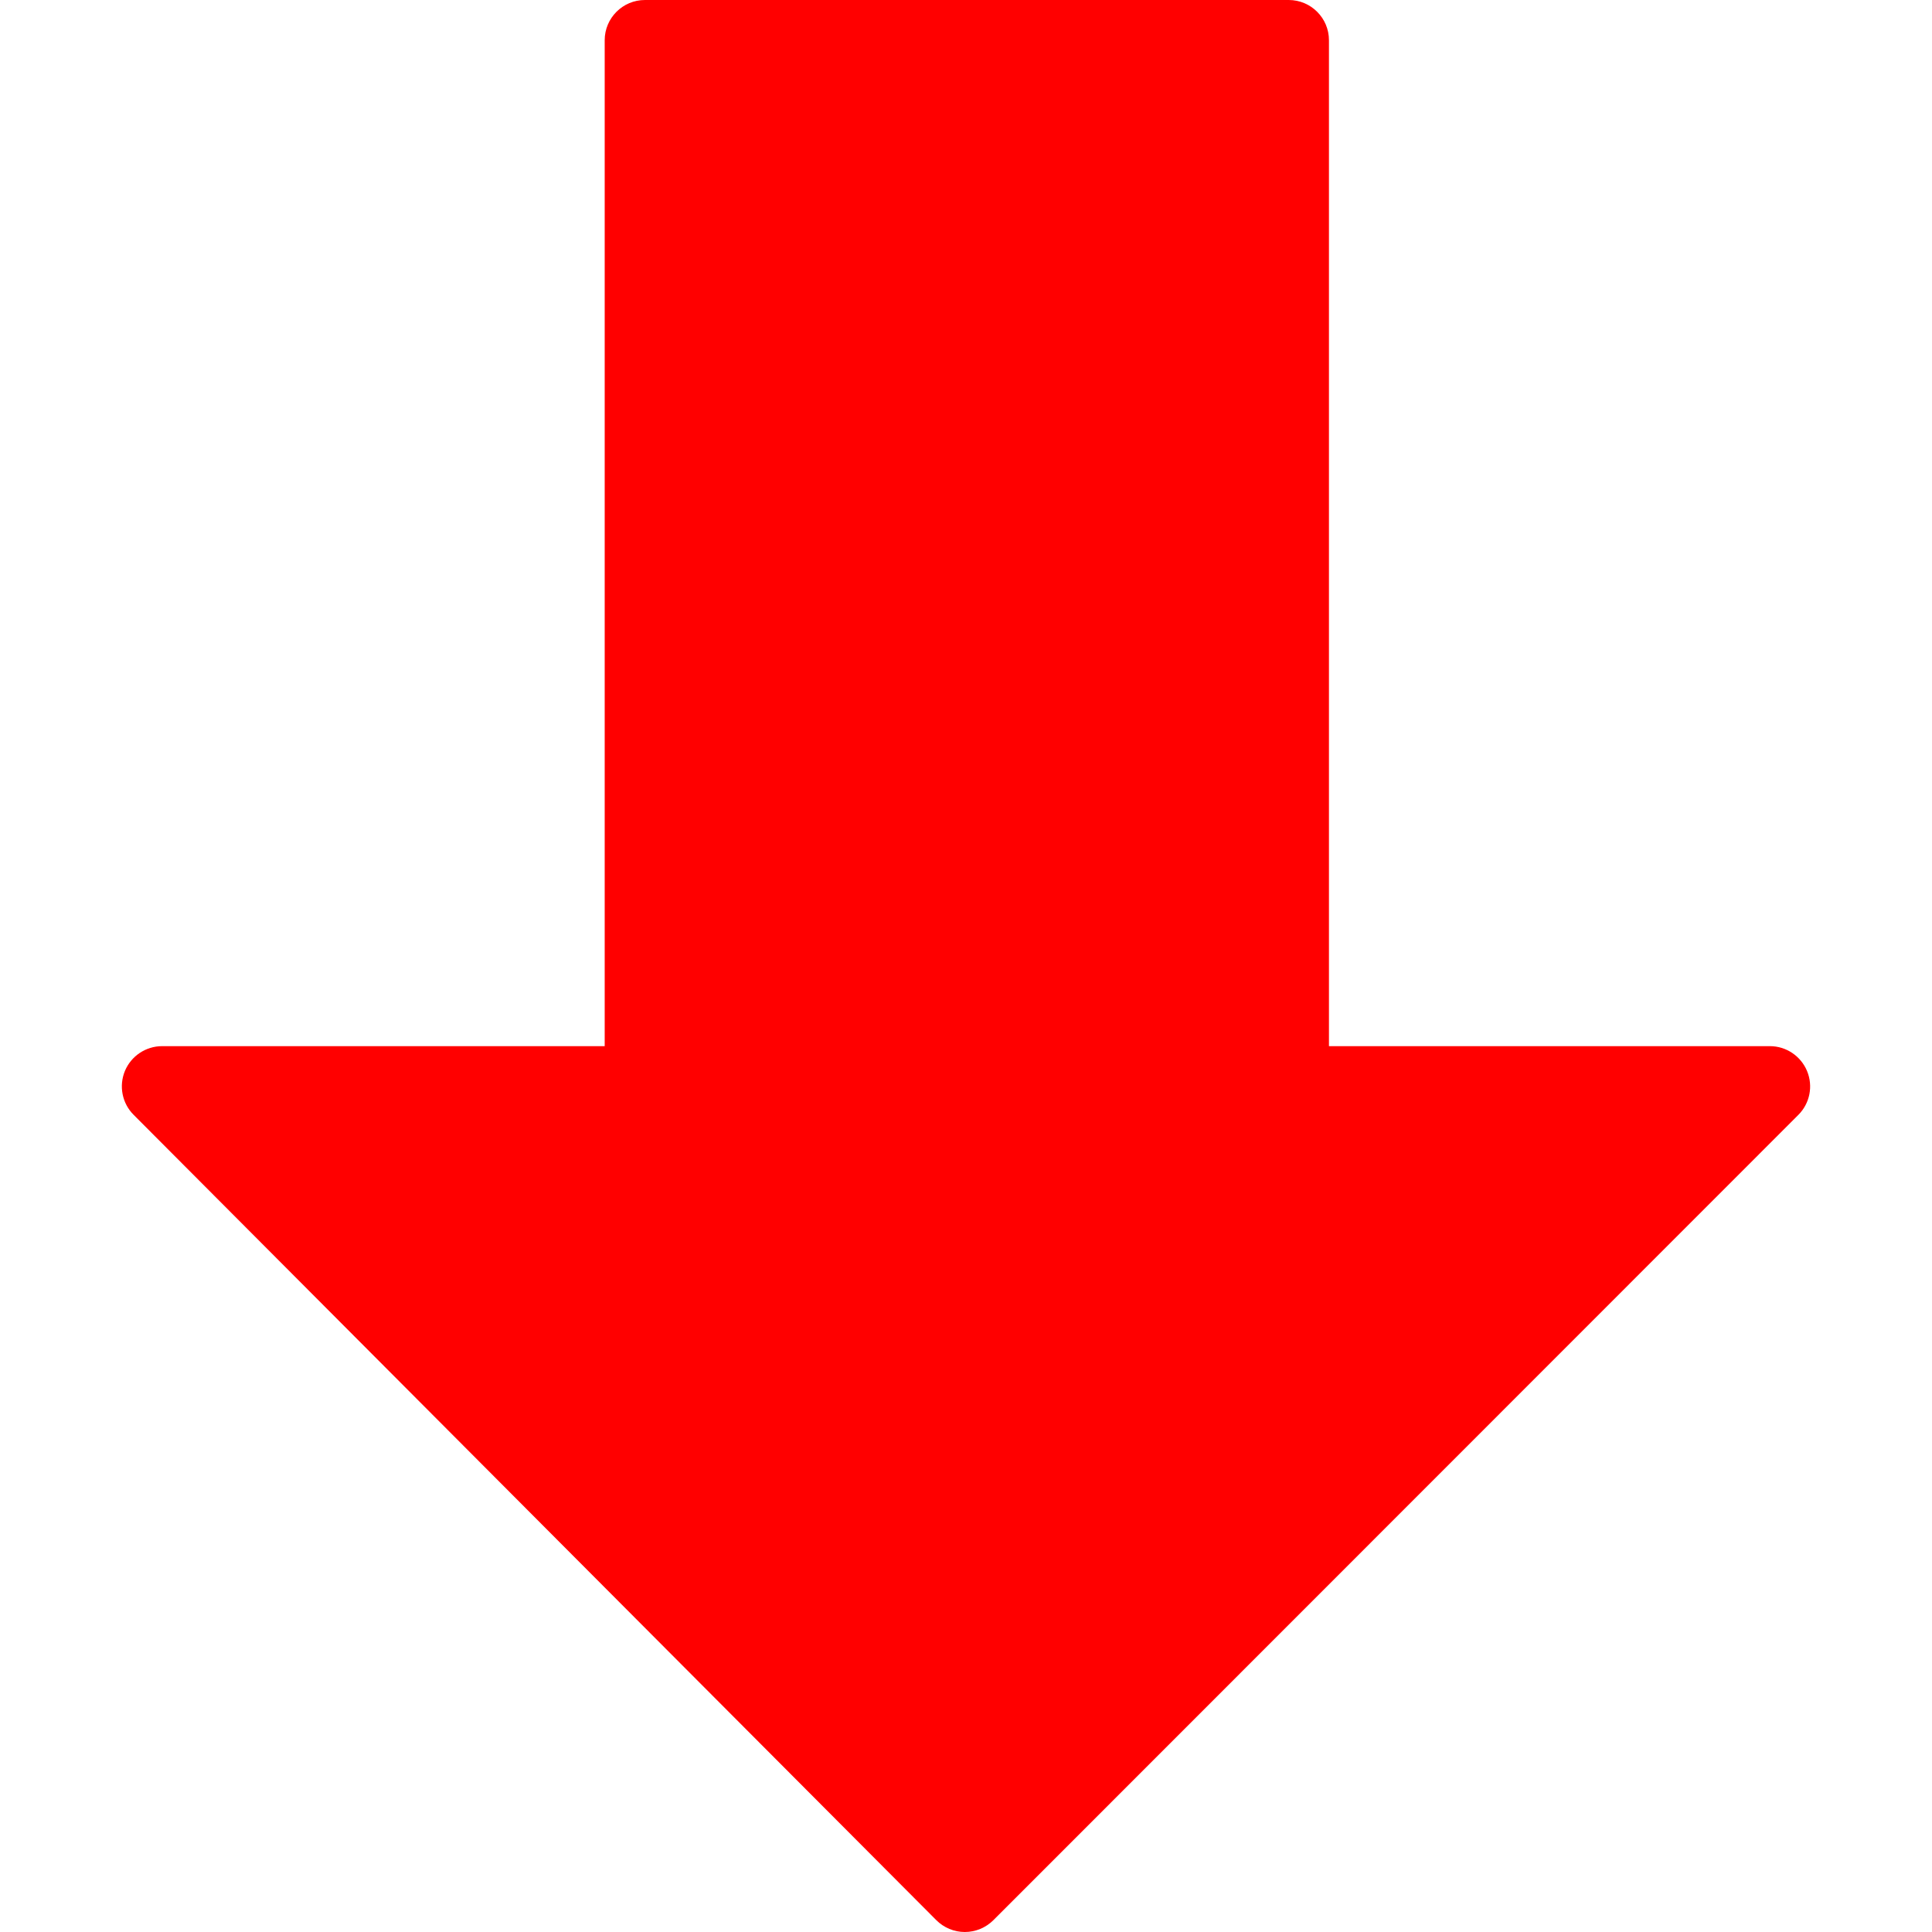
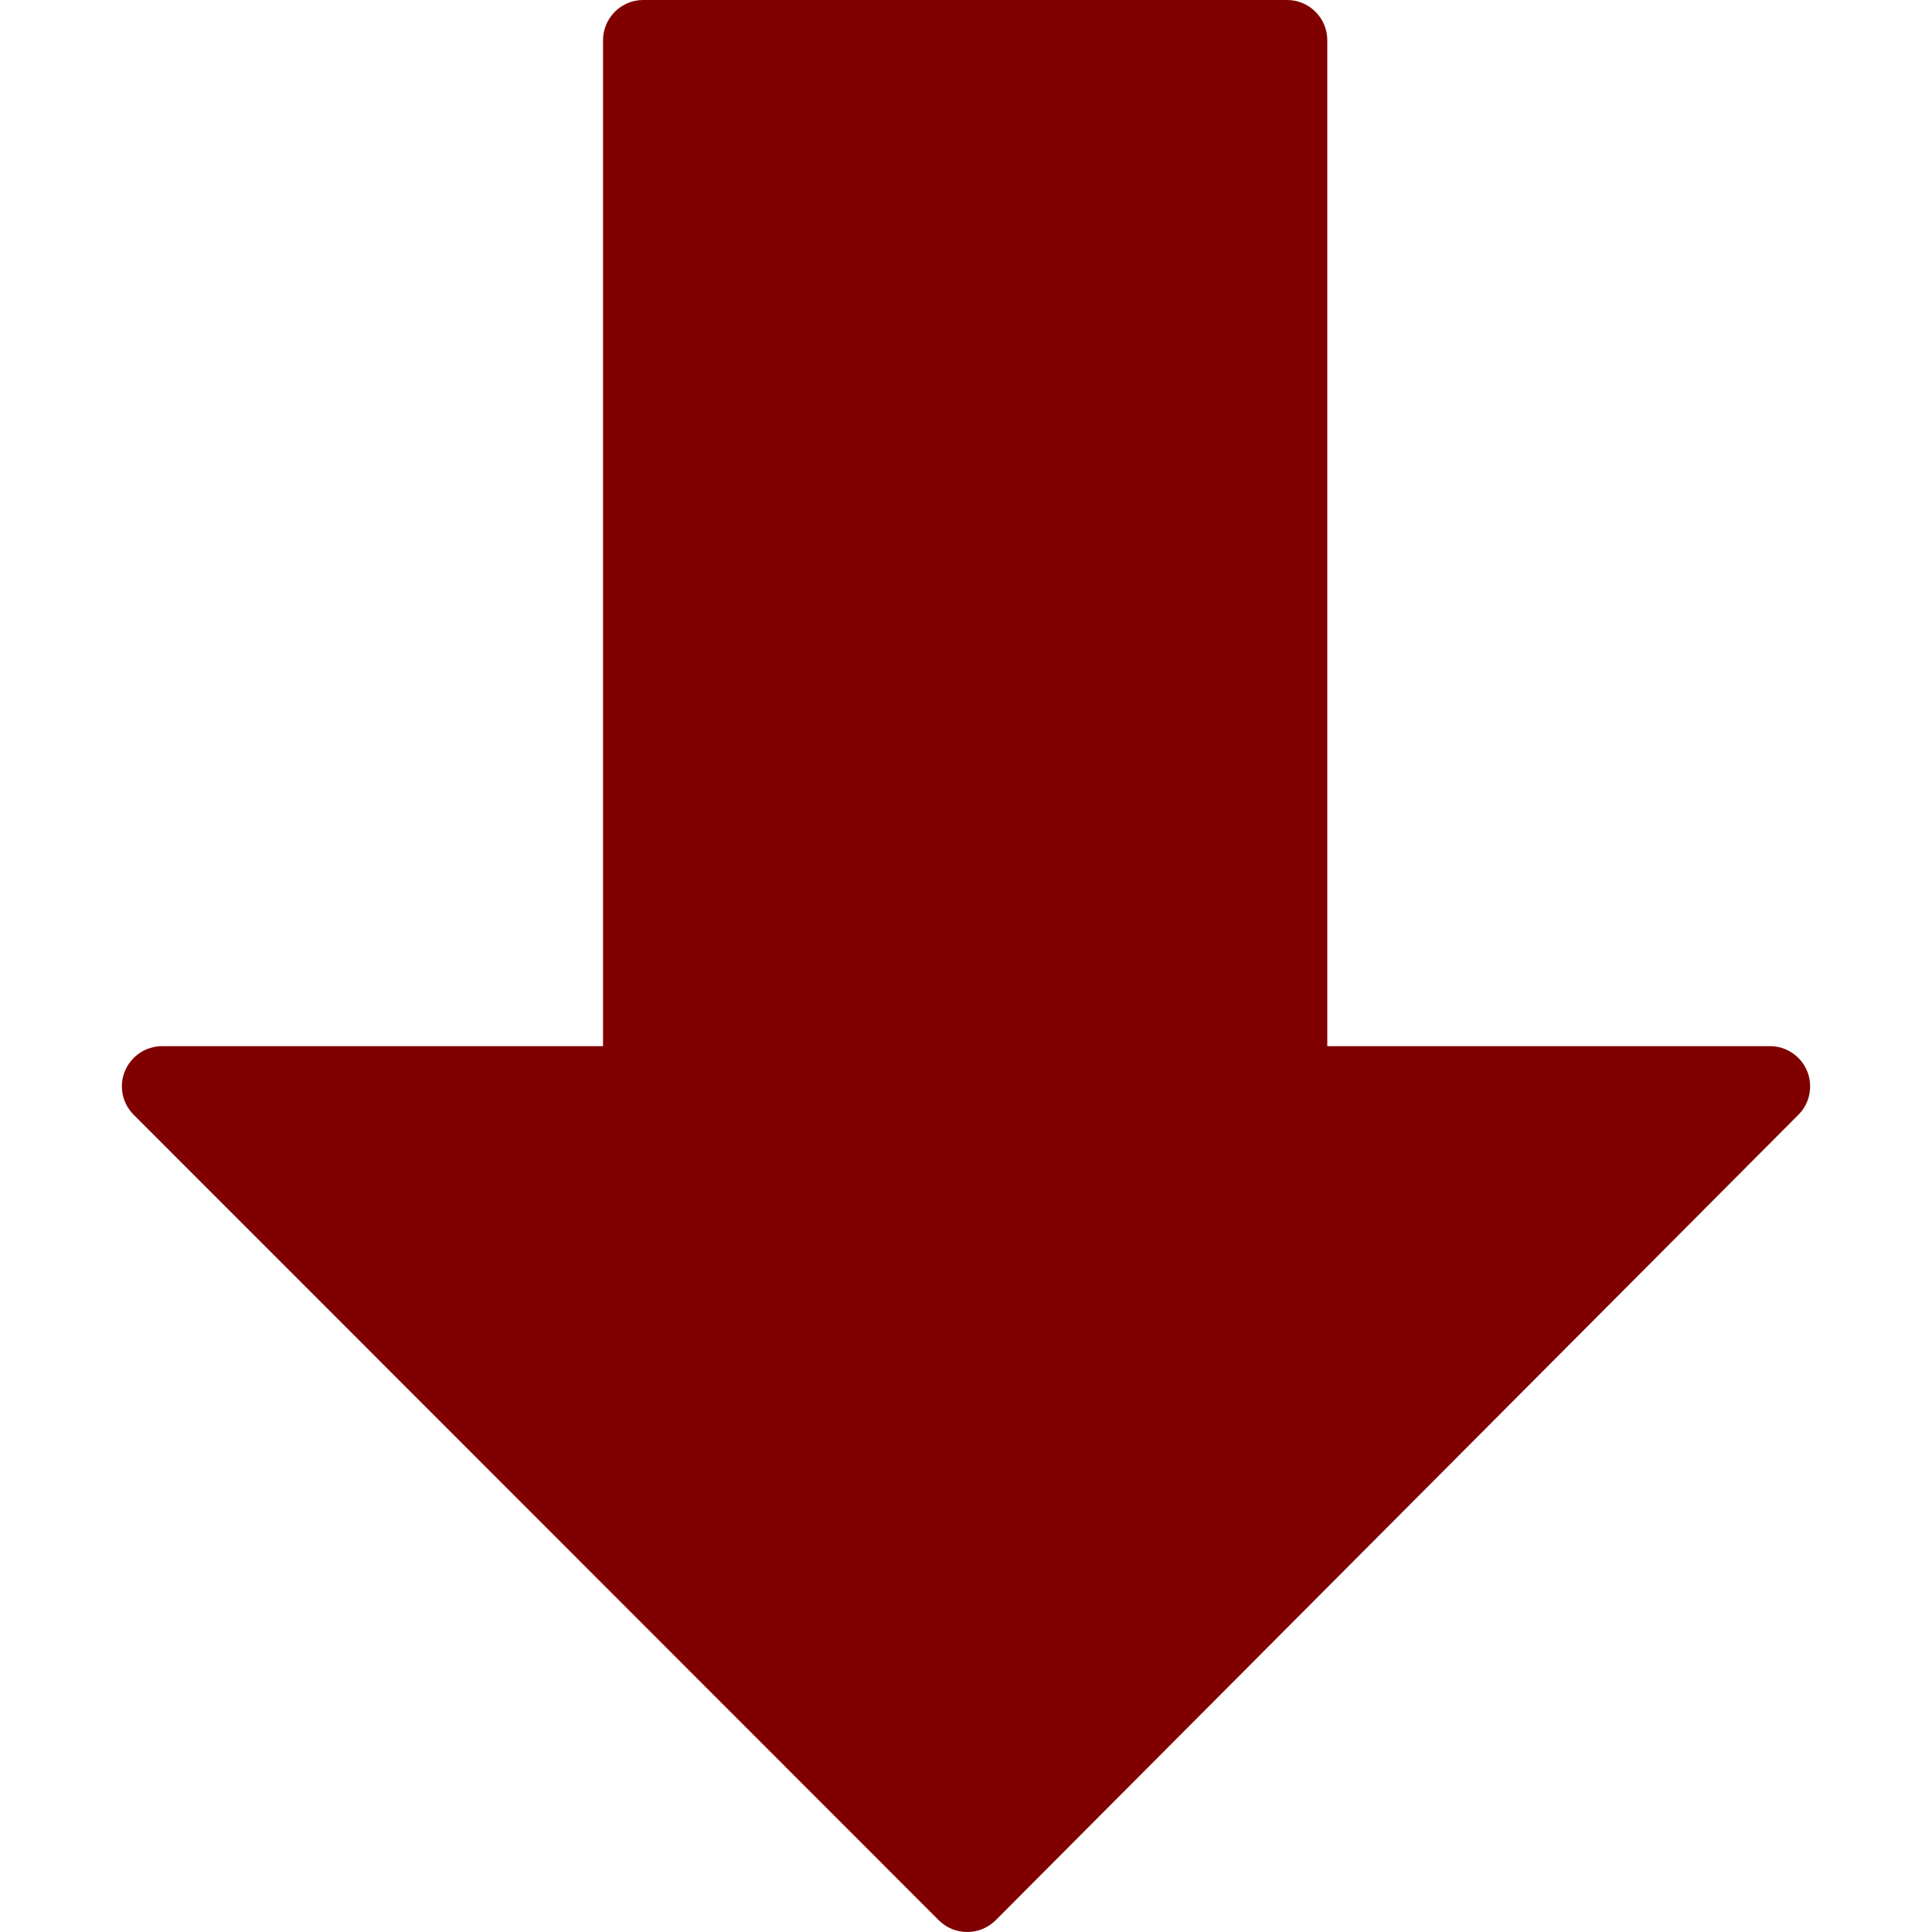
<svg xmlns="http://www.w3.org/2000/svg" version="1.1" id="Capa_1" x="0px" y="0px" viewBox="0 0 512.171 512.171" style="enable-background:new 0 0 512.171 512.171;" xml:space="preserve">
  <g>
-     <g>
-       <path style="fill:#FF0000" d="M479.046,283.925c-1.664-3.989-5.547-6.592-9.856-6.592H352.305V10.667C352.305,4.779,347.526,0,341.638,0H170.971    c-5.888,0-10.667,4.779-10.667,10.667v266.667H42.971c-4.309,0-8.192,2.603-9.856,6.571c-1.643,3.989-0.747,8.576,2.304,11.627    l212.8,213.504c2.005,2.005,4.715,3.136,7.552,3.136s5.547-1.131,7.552-3.115l213.419-213.504    C479.793,292.501,480.71,287.915,479.046,283.925z" />
+     <g transform="rotate(180, 256.0855, 256.0855)">
+       <path style="fill:#800000;" d="M476.723,216.64L263.305,3.115C261.299,1.109,258.59,0,255.753,0c-2.837,0-5.547,1.131-7.552,3.136L35.422,216.64    c-3.051,3.051-3.947,7.637-2.304,11.627c1.664,3.989,5.547,6.571,9.856,6.571h117.333v266.667c0,5.888,4.779,10.667,10.667,10.667    h170.667c5.888,0,10.667-4.779,10.667-10.667V234.837h116.885c4.309,0,8.192-2.603,9.856-6.592    C480.713,224.256,479.774,219.691,476.723,216.64z" />
    </g>
  </g>
  <g>
</g>
  <g>
</g>
  <g>
</g>
  <g>
</g>
  <g>
</g>
  <g>
</g>
  <g>
</g>
  <g>
</g>
  <g>
</g>
  <g>
</g>
  <g>
</g>
  <g>
</g>
  <g>
</g>
  <g>
</g>
  <g>
</g>
</svg>
